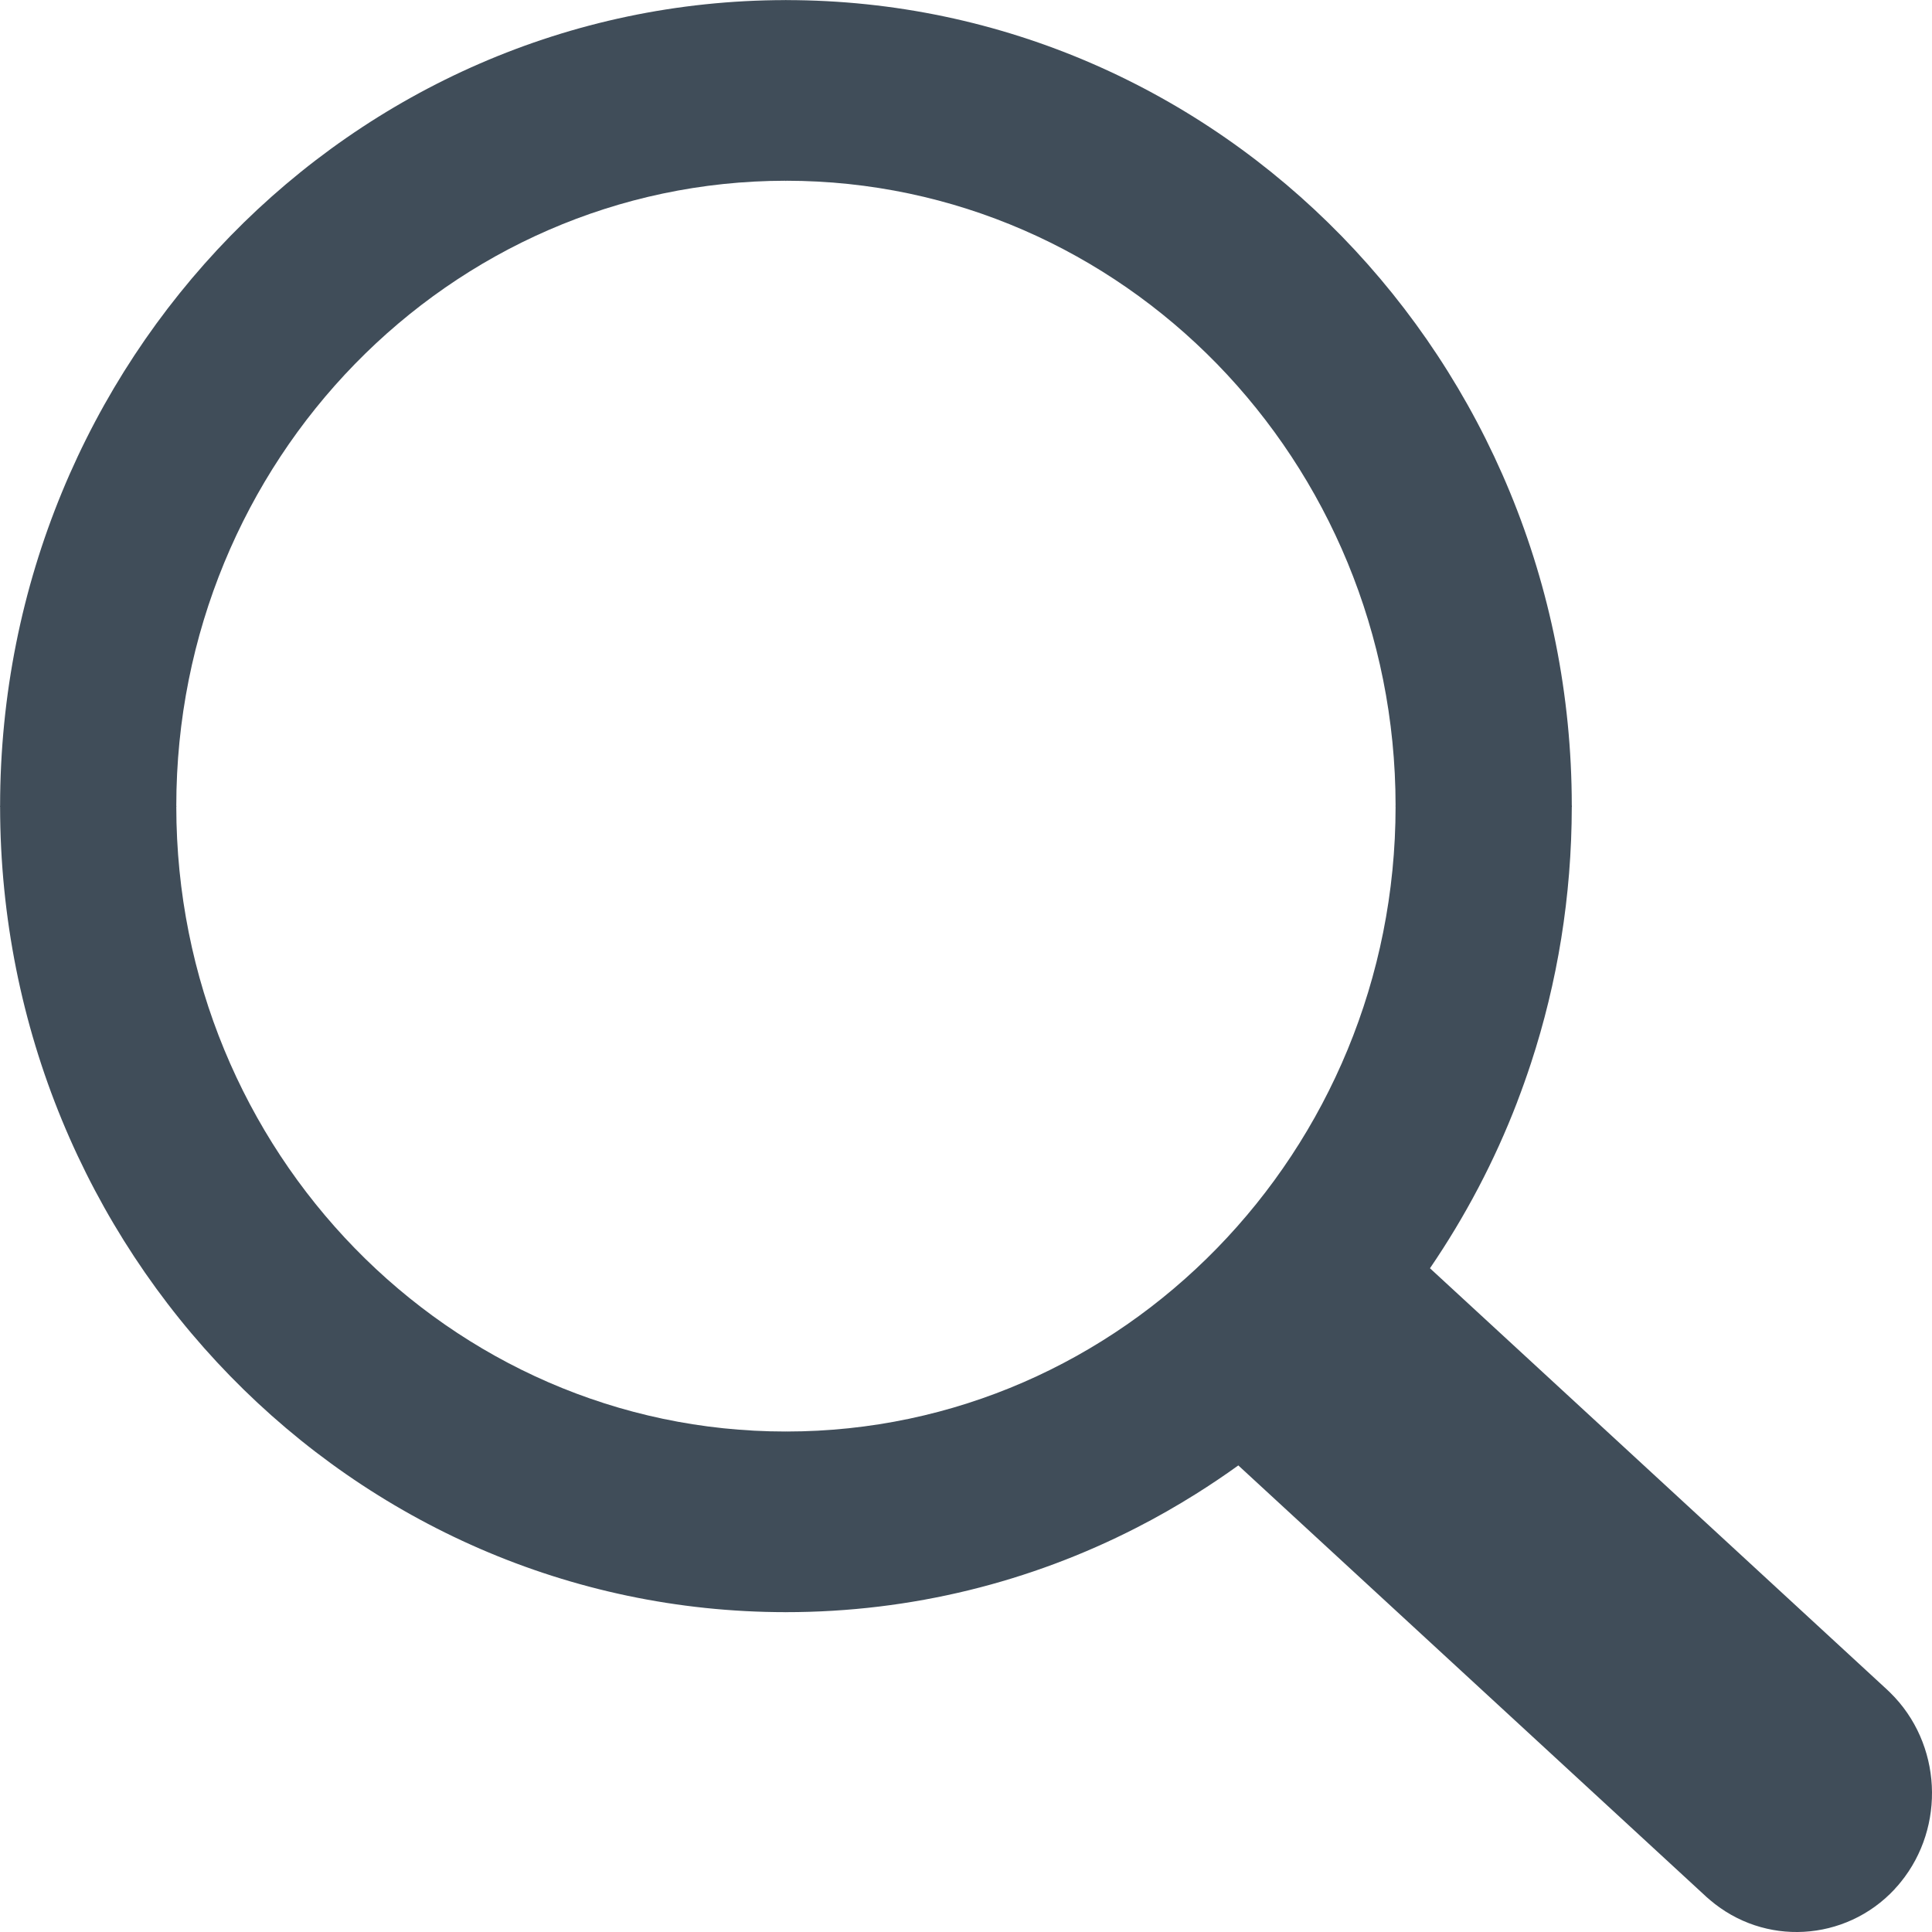
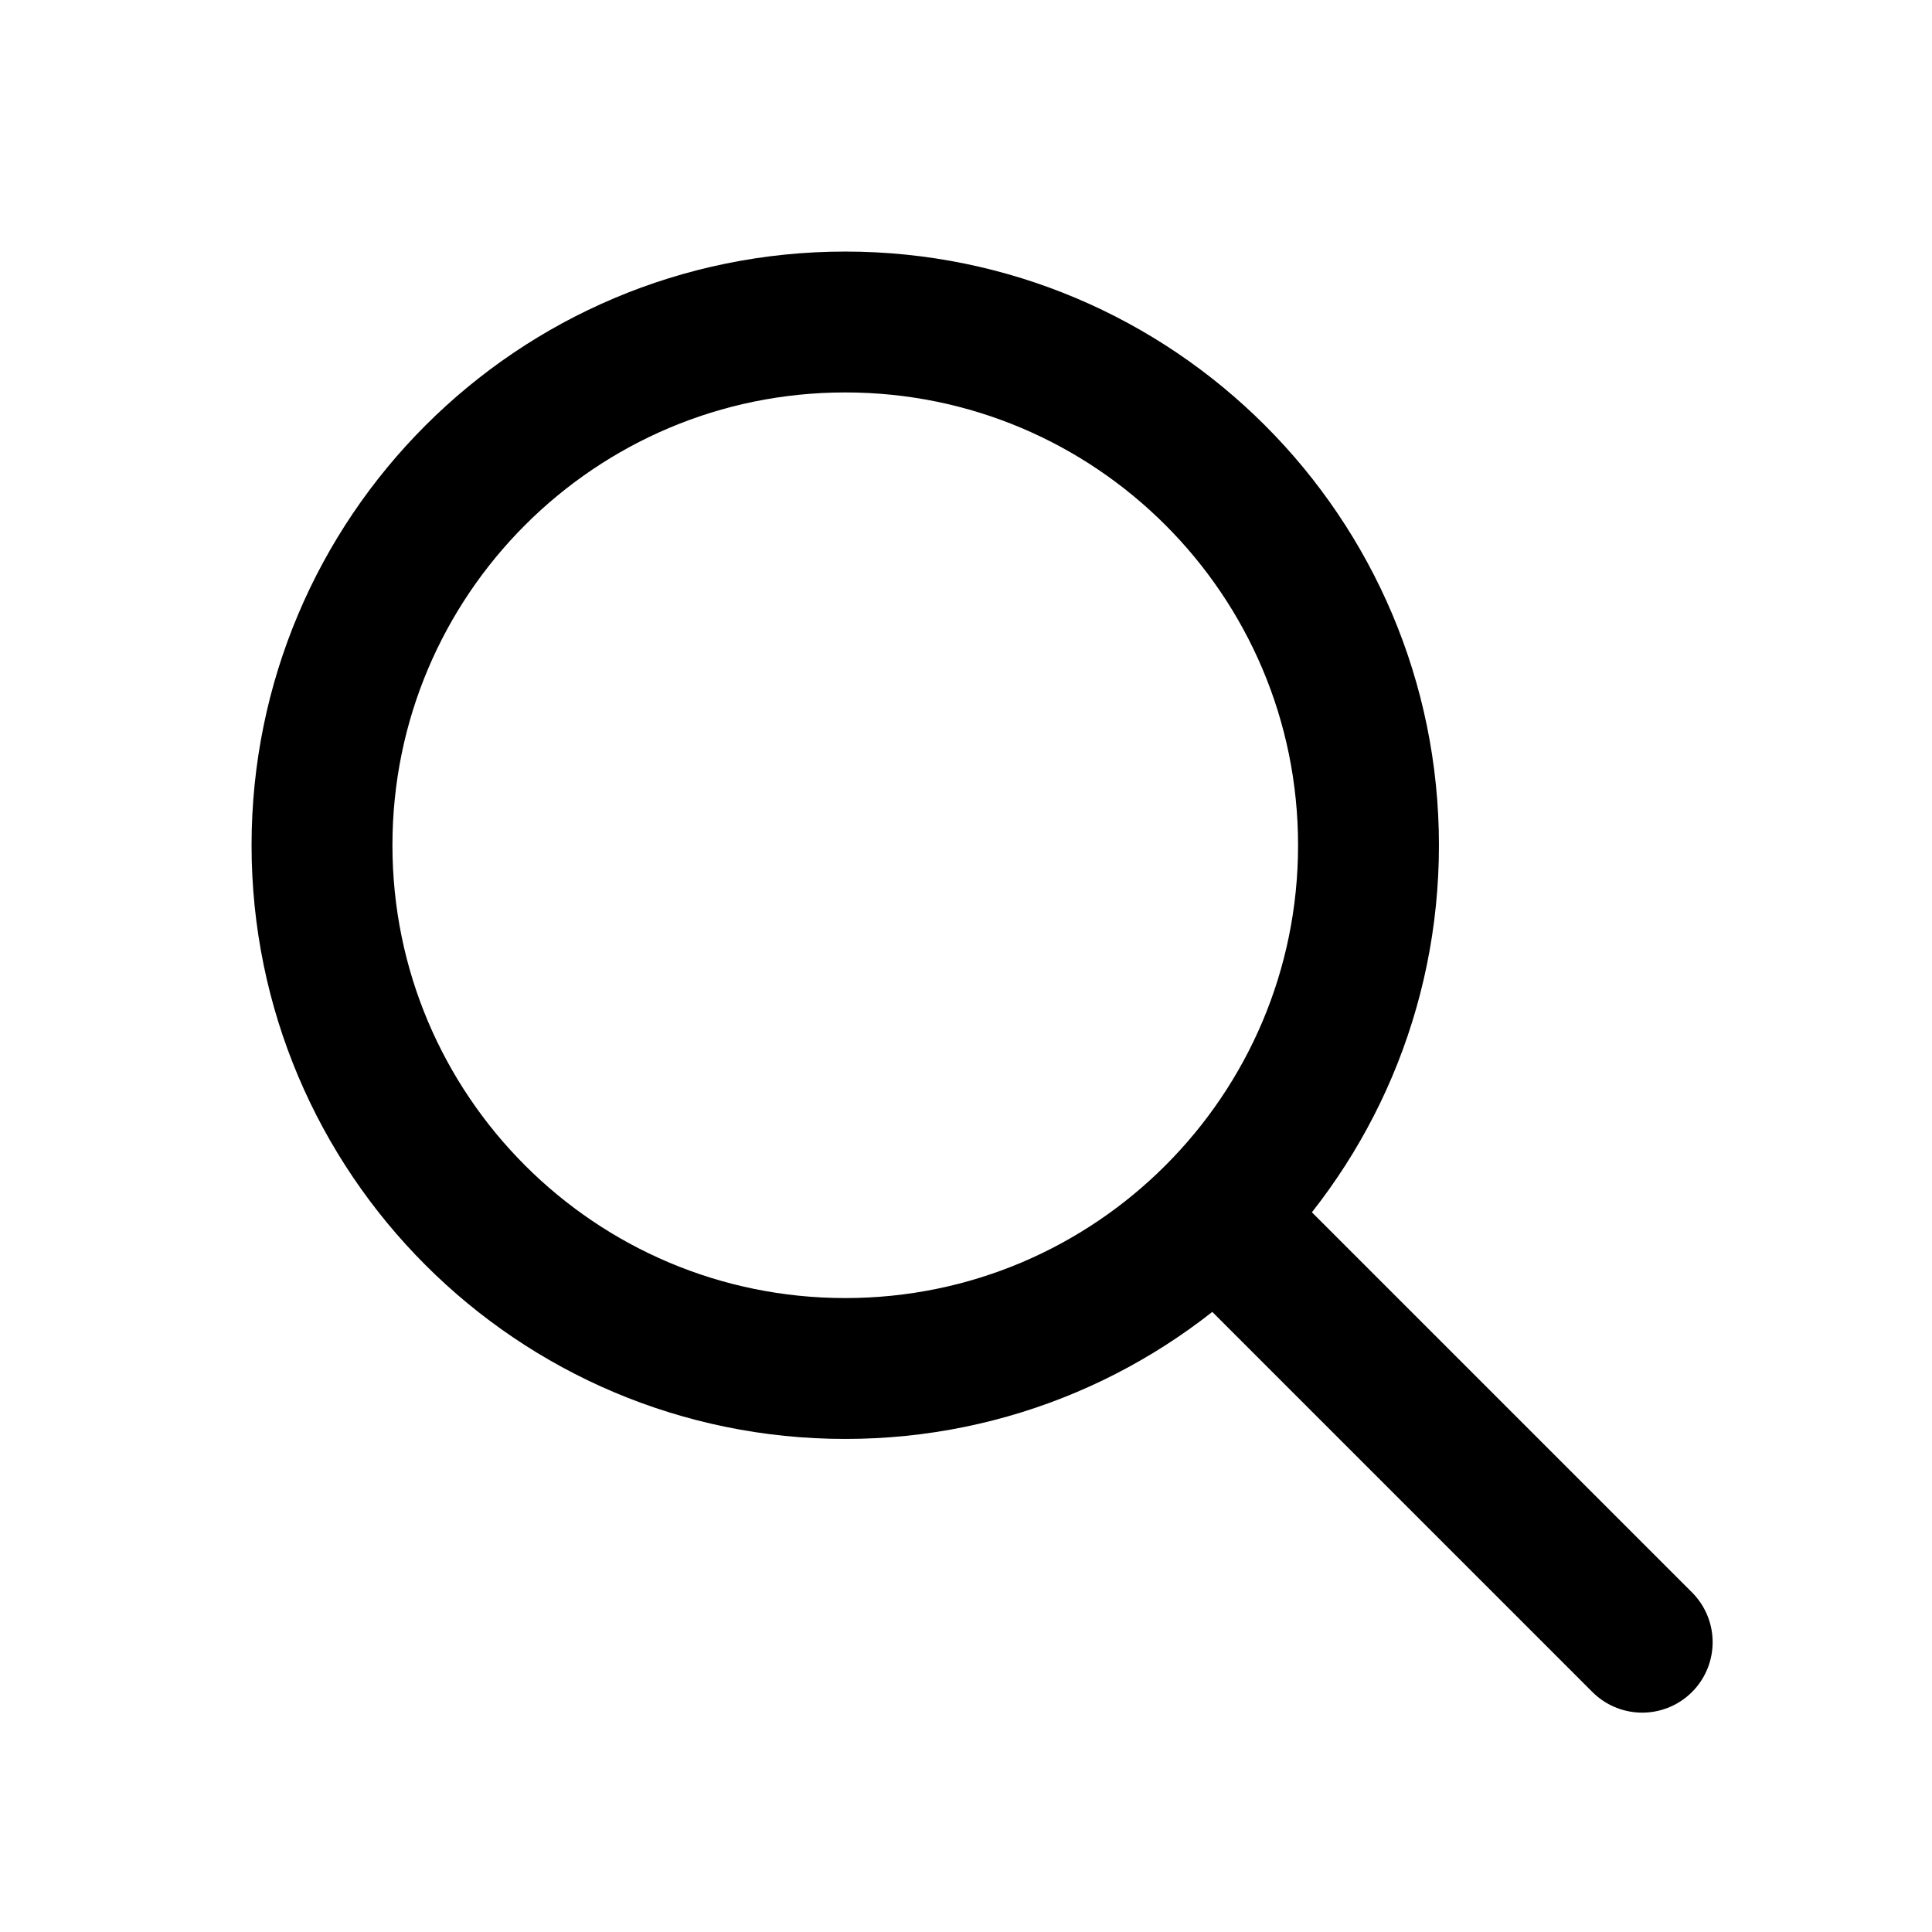
- <svg xmlns="http://www.w3.org/2000/svg" overflow="visible" style="display: block;" width="20" height="20" viewBox="0 0 20 20" fill="none">
-   <g id="search icon">
-     <path id="Vector" d="M8.136 0H8.139V0.001C10.385 0.002 12.418 0.936 13.89 2.446C15.359 3.954 16.27 6.038 16.271 8.34H16.272V8.345V8.352H16.271C16.27 9.28 16.122 10.172 15.849 11.005C15.803 11.145 15.755 11.279 15.706 11.407V11.408C15.471 12.02 15.166 12.597 14.803 13.129L19.537 17.493L19.54 17.496L19.565 17.52L19.567 17.522C19.834 17.783 19.98 18.132 19.998 18.487C20.016 18.837 19.91 19.196 19.676 19.484L19.674 19.486L19.646 19.52L19.64 19.526L19.616 19.553L19.614 19.556C19.359 19.83 19.019 19.979 18.673 19.998C18.331 20.017 17.982 19.908 17.701 19.668L17.699 19.666L17.665 19.637L17.661 19.633L12.819 15.17C12.676 15.273 12.53 15.371 12.382 15.464C12.181 15.59 11.973 15.709 11.761 15.817C10.671 16.375 9.439 16.689 8.136 16.689V16.69H8.134V16.689C5.888 16.688 3.854 15.754 2.382 14.244C0.912 12.736 0.003 10.652 0.001 8.351H0V8.345V8.343H0.001C0.002 6.039 0.913 3.953 2.385 2.443C3.855 0.936 5.887 0.003 8.131 0.001V0H8.136ZM8.139 1.871V1.873H8.136H8.131V1.871C6.391 1.873 4.815 2.598 3.674 3.768C2.533 4.938 1.825 6.557 1.825 8.343H1.826V8.345V8.351H1.825C1.826 10.135 2.532 11.751 3.673 12.922C4.814 14.093 6.392 14.819 8.134 14.819V14.818H8.136H8.142V14.819C9.881 14.818 11.457 14.093 12.598 12.922C13.739 11.752 14.447 10.134 14.447 8.348H14.446V8.345V8.34H14.447C14.446 6.556 13.739 4.939 12.599 3.768C11.458 2.598 9.88 1.872 8.139 1.871Z" fill="#404D59" />
-   </g>
+ <svg xmlns="http://www.w3.org/2000/svg" width="24" height="24" viewBox="0 0 24 24" fill="none" stroke="currentColor" stroke-width="1.75" stroke-linecap="round" stroke-linejoin="round">
+   <circle cx="10.5" cy="10.5" r="6.5" />
+   <path d="M15.4 15.4 20.4 20.4" />
</svg>
